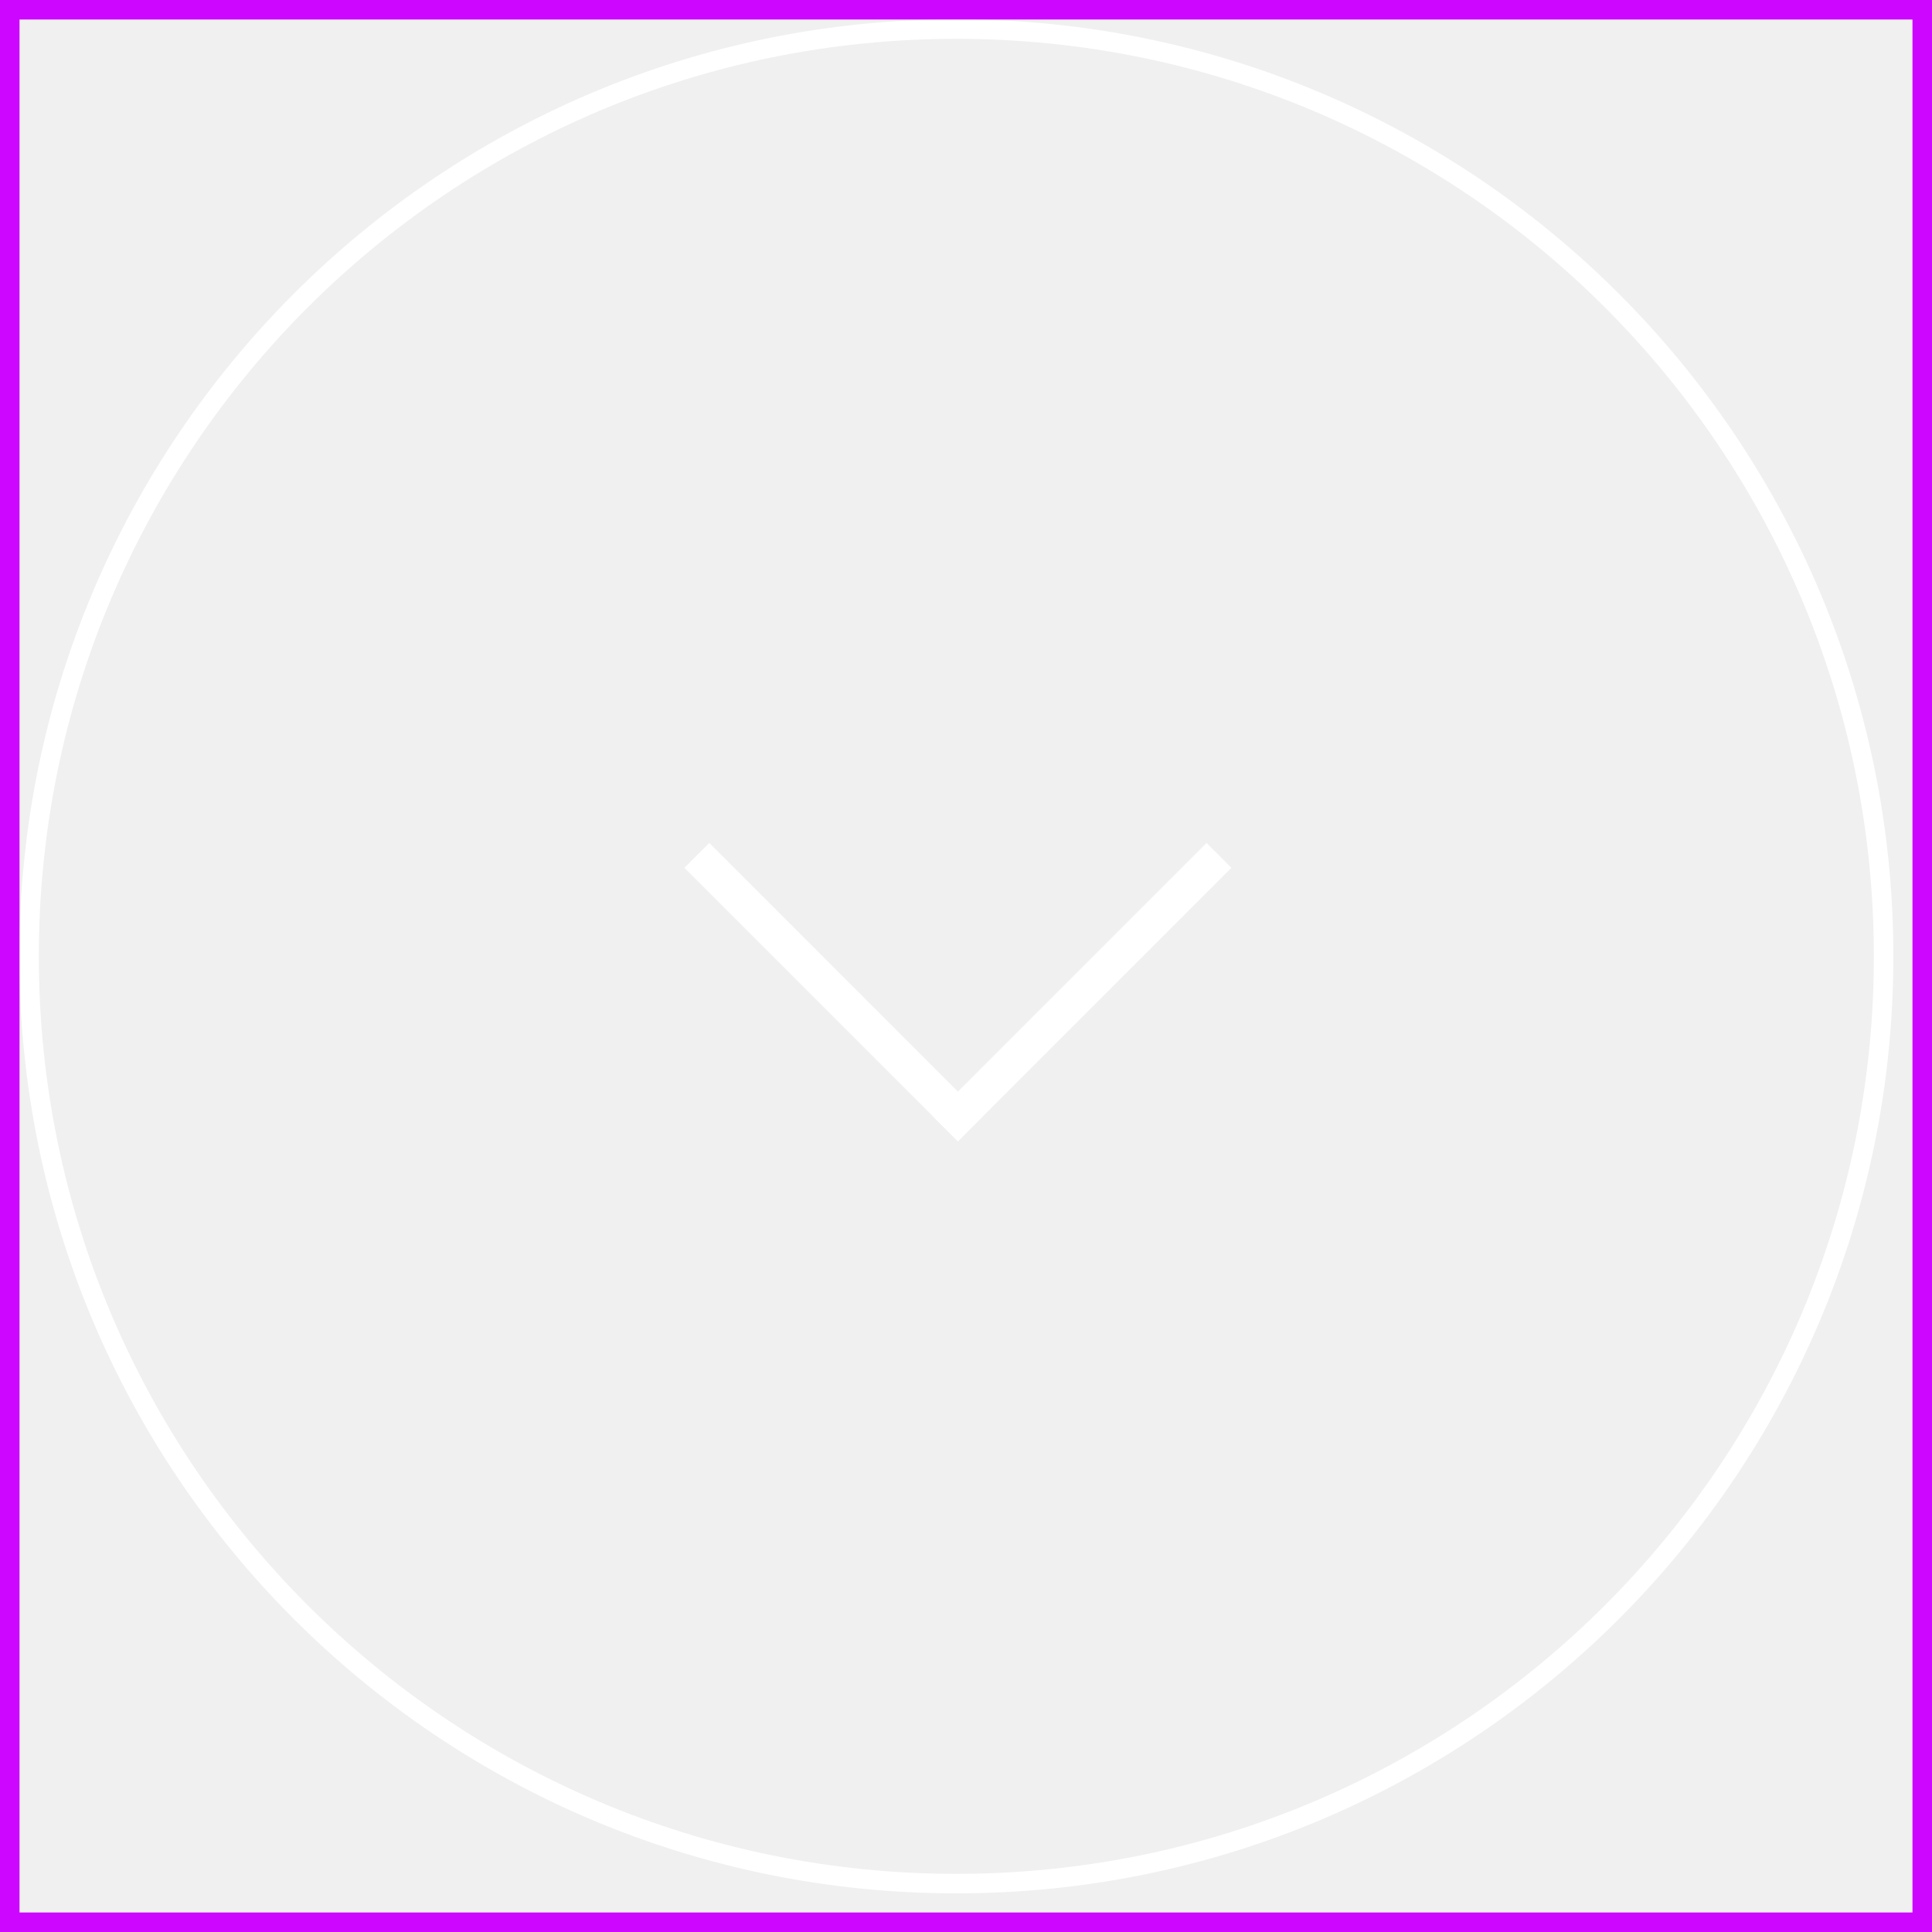
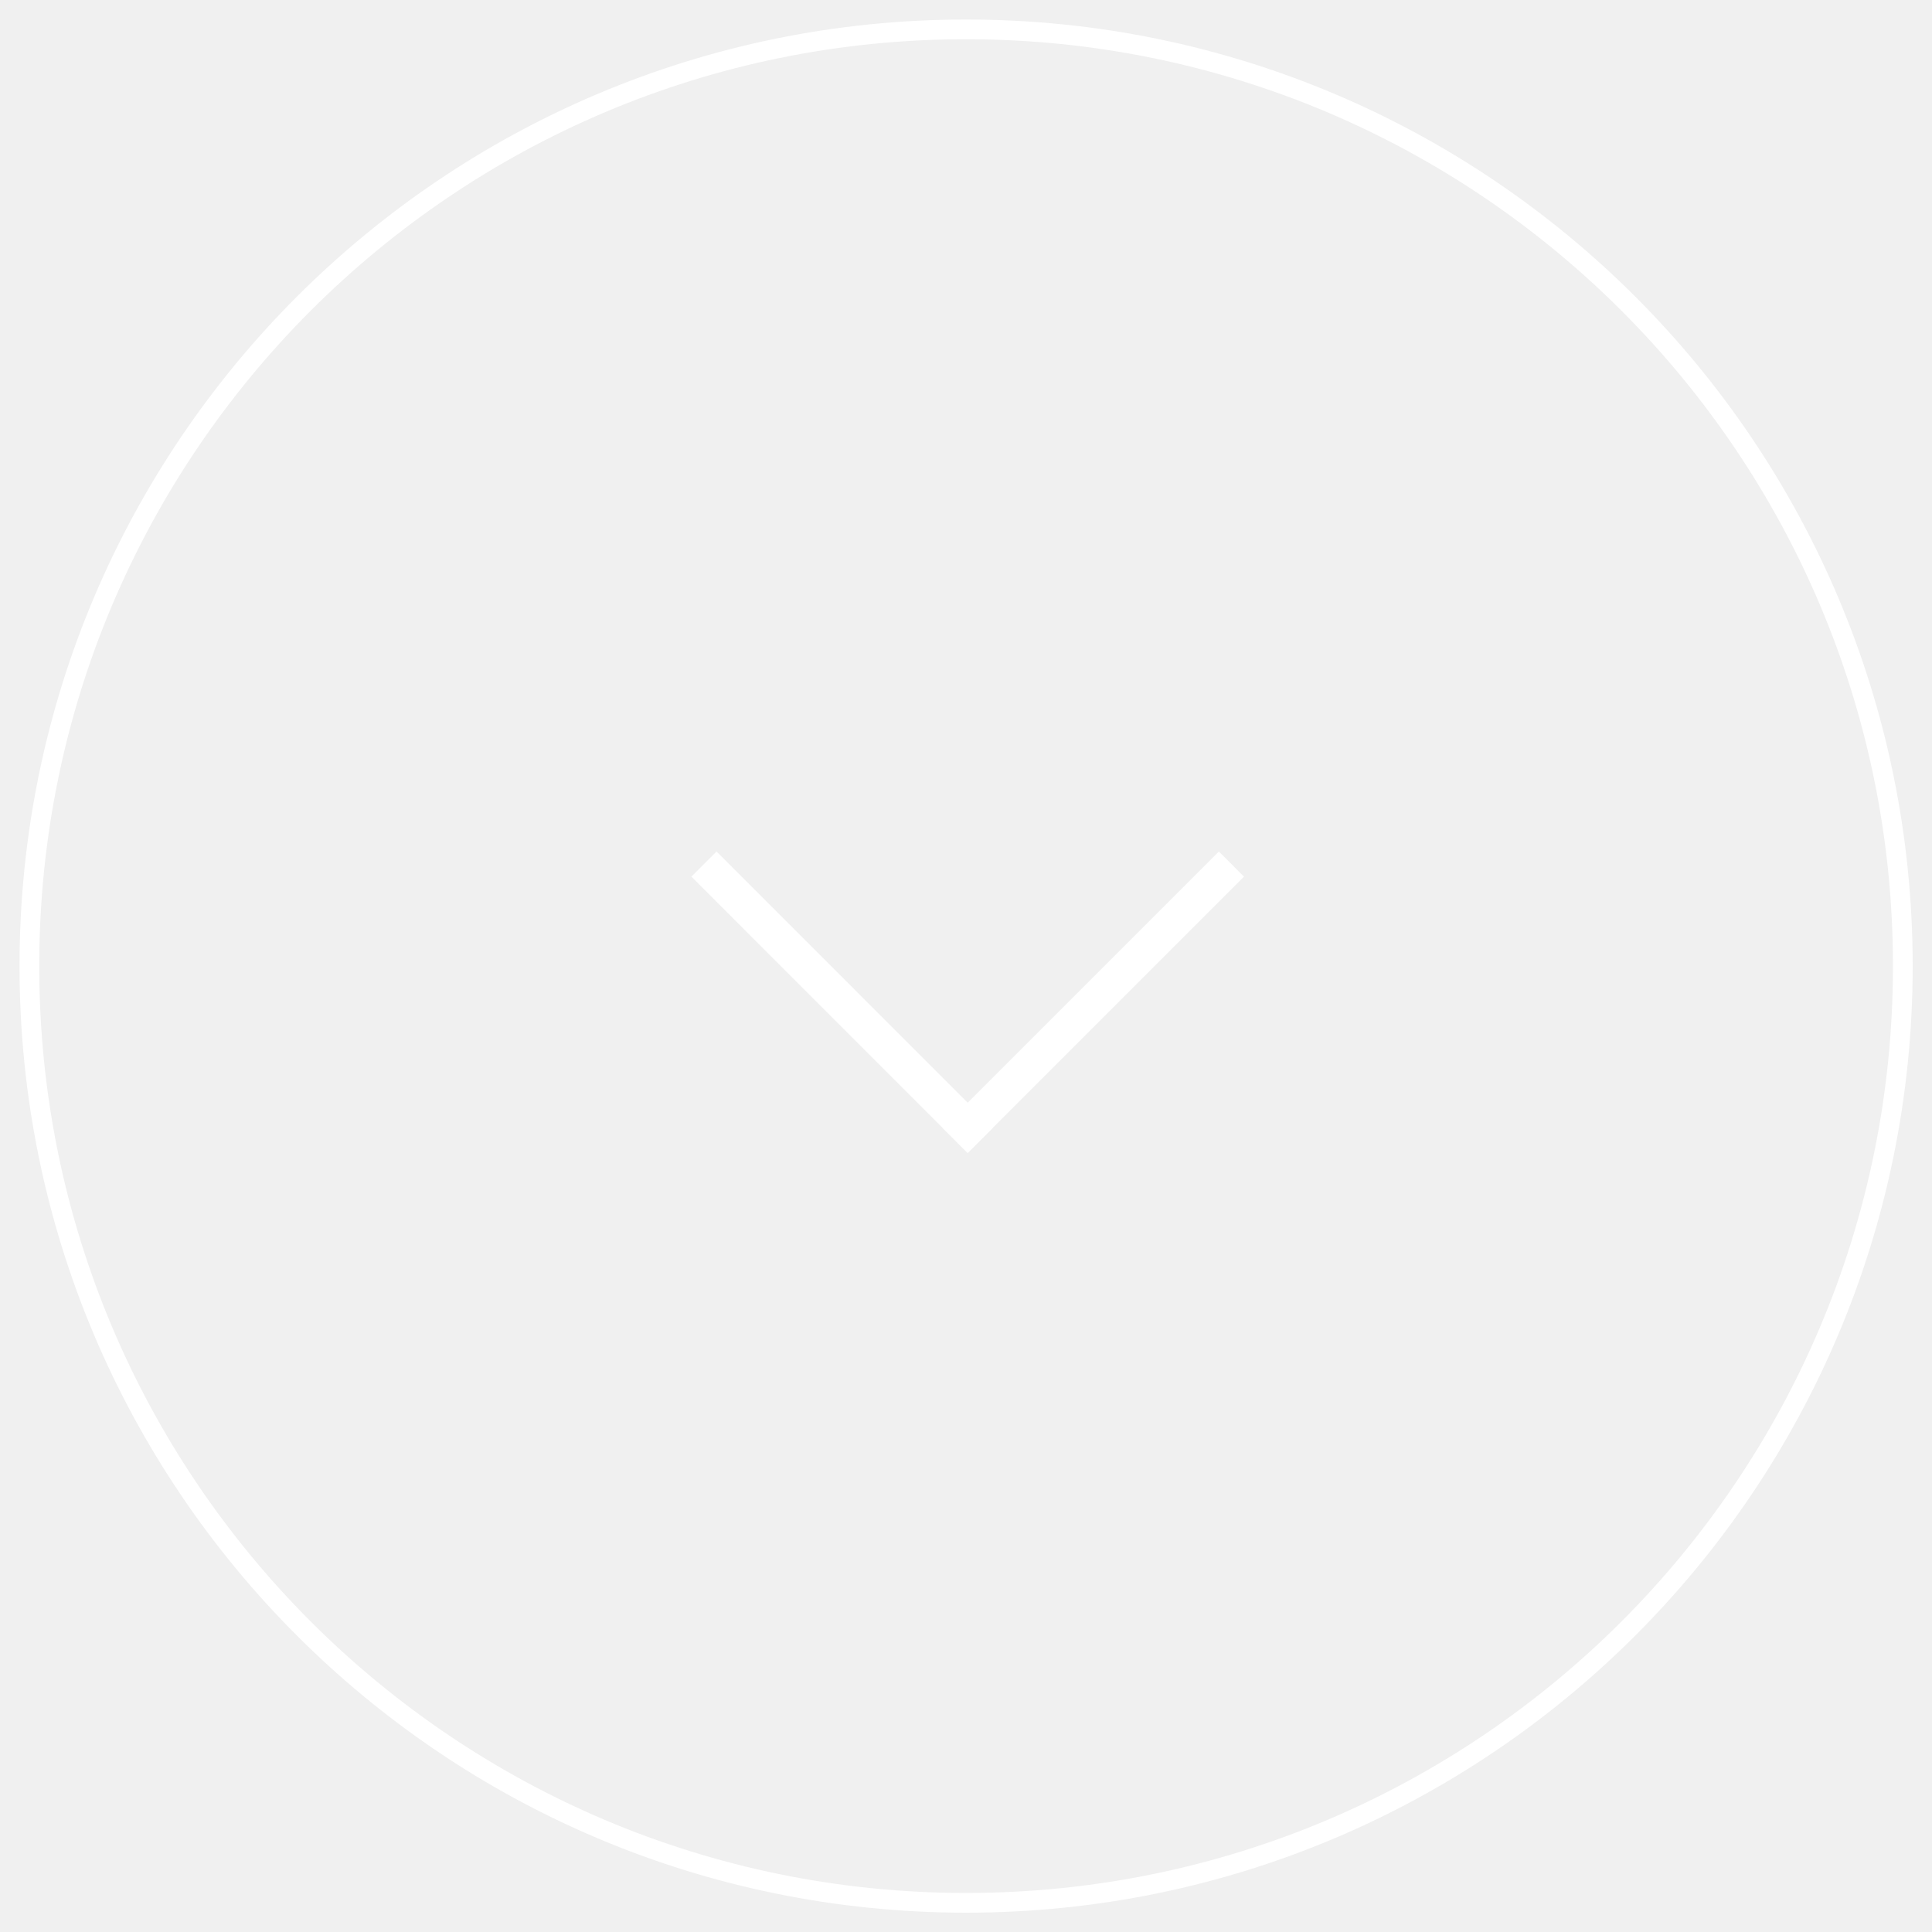
- <svg xmlns="http://www.w3.org/2000/svg" width="99" height="99" viewBox="0 0 99 99" fill="none">
+ <svg xmlns="http://www.w3.org/2000/svg" width="98" height="98" viewBox="0 0 98 98" fill="none">
  <circle cx="49.005" cy="49.005" r="47.515" stroke="white" />
  <rect x="35.071" y="44.467" width="1.802" height="19.82" transform="rotate(-44.9975 35.0713 44.4669)" fill="white" />
  <rect x="49.085" y="58.483" width="1.802" height="19.82" transform="rotate(-134.997 49.085 58.483)" fill="white" />
-   <rect x="0.5" y="0.5" width="98" height="98" stroke="#CD06FF" />
</svg>
